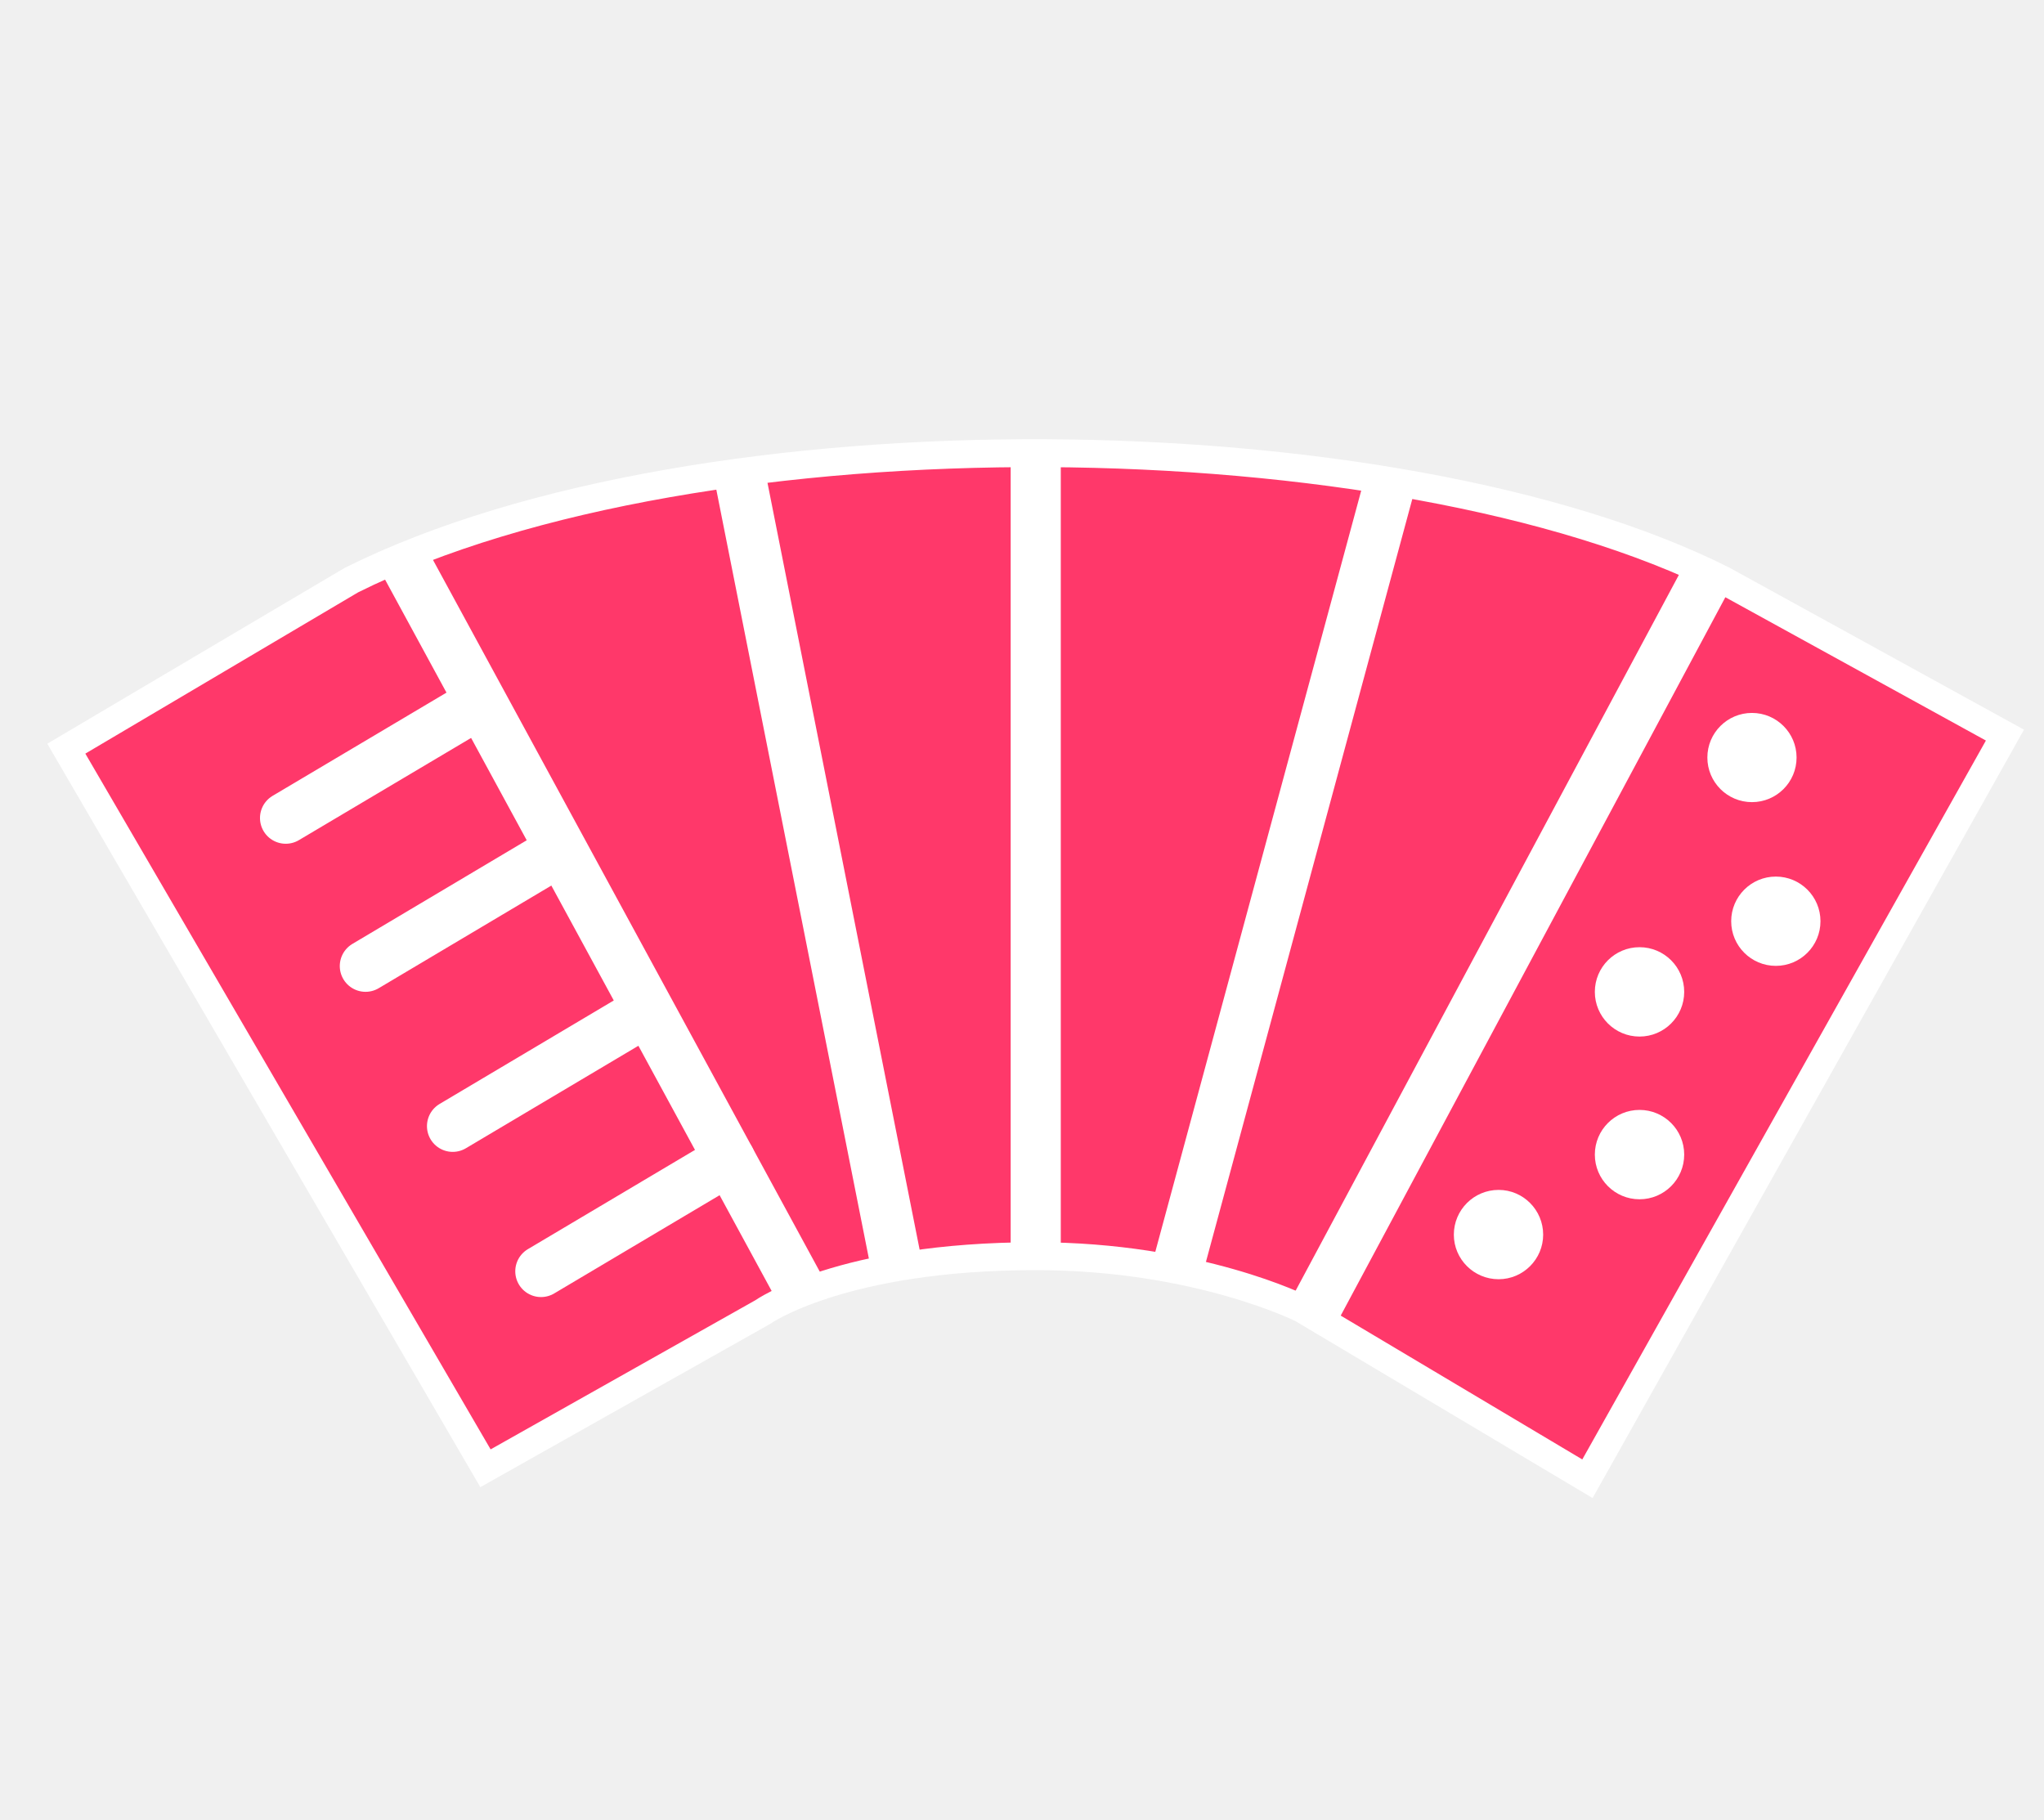
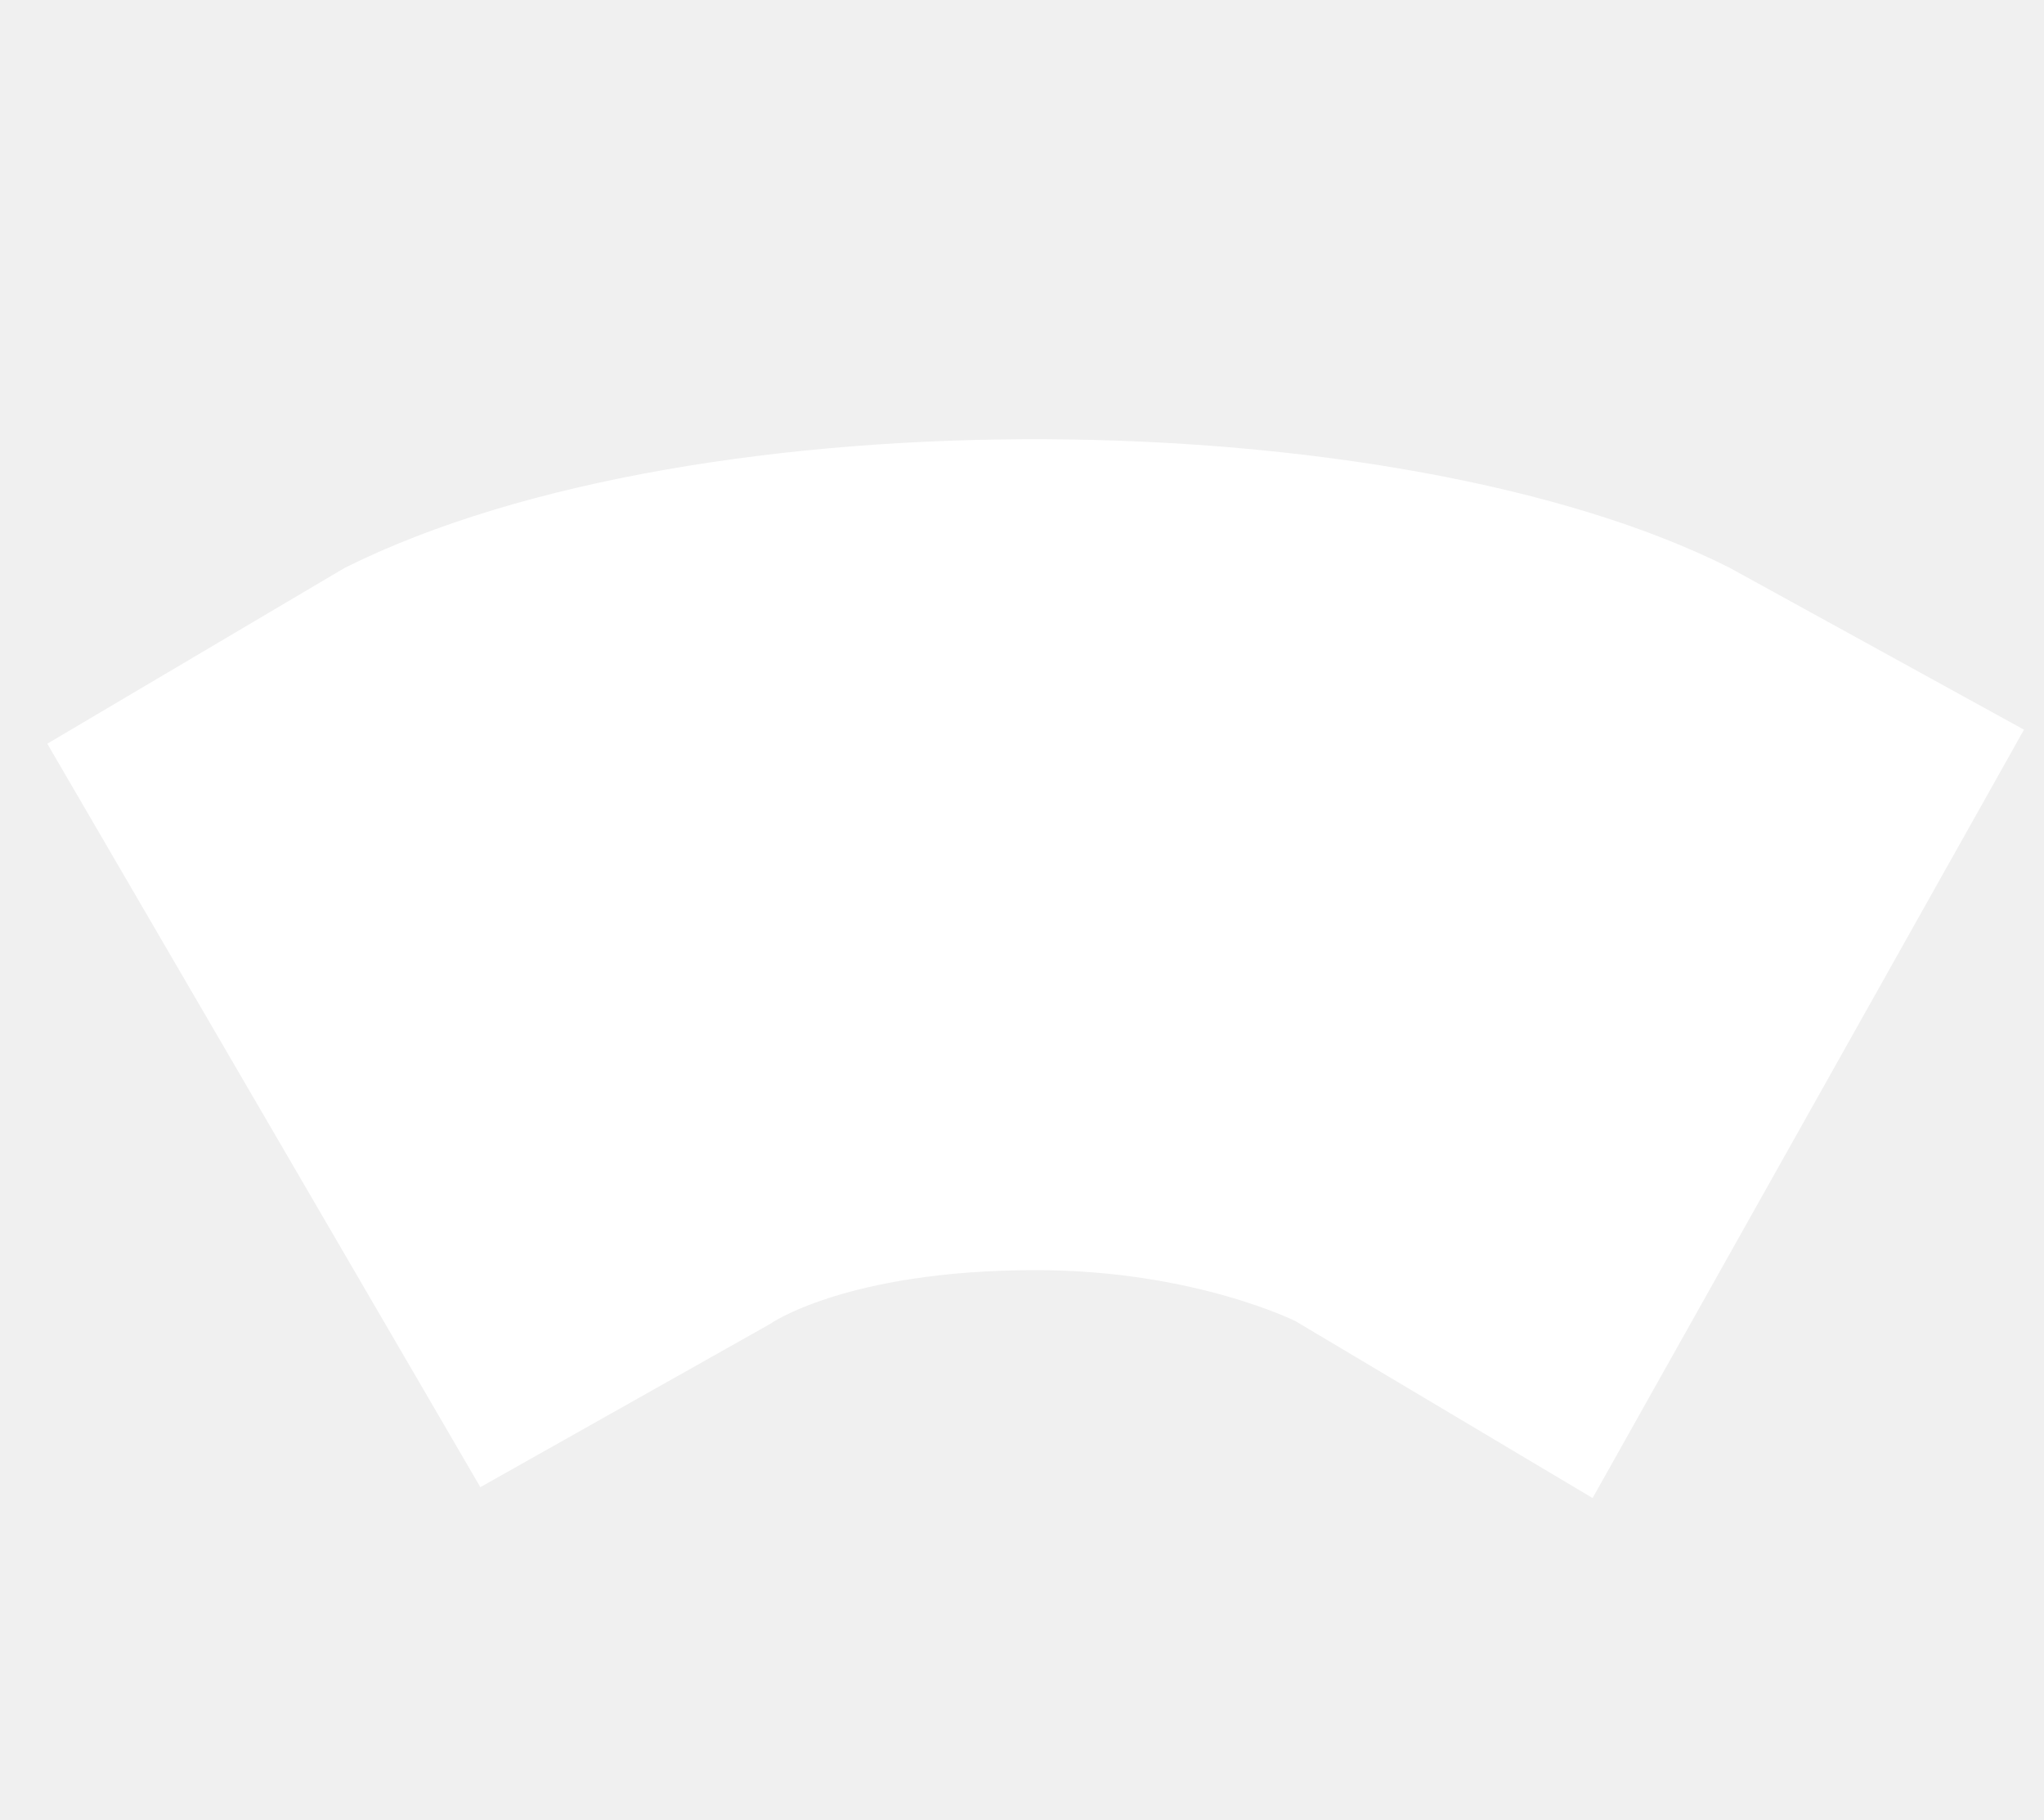
<svg xmlns="http://www.w3.org/2000/svg" version="1.1" id="Capa_1" x="0px" y="0px" width="52.333px" height="46.583px" viewBox="0 0 52.333 46.583" enable-background="new 0 0 52.333 46.583" xml:space="preserve">
-   <path id="XMLID_271_" fill="#FF386A" stroke="#FFFFFF" stroke-width="0.714" stroke-miterlimit="10" d="M44.117,14.852  c-8.344-4.201-26.164-4.463-35.119,0l-7.3,4.316L12.43,37.592l7.09-3.994c0,0,2.02-1.436,6.998-1.436c4.147,0,6.823,1.35,6.823,1.35  l7.303,4.348l10.689-19.039L44.117,14.852z" />
+   <path id="XMLID_271_" fill="#FFFFFF" stroke="#FFFFFF" stroke-width="0.714" stroke-miterlimit="10" d="M44.117,14.852  c-8.344-4.201-26.164-4.463-35.119,0l-7.3,4.316L12.43,37.592l7.09-3.994c0,0,2.02-1.436,6.998-1.436c4.147,0,6.823,1.35,6.823,1.35  l7.303,4.348l10.689-19.039L44.117,14.852z" />
  <line id="XMLID_269_" fill="none" stroke="#FFFFFF" stroke-width="1.319" stroke-miterlimit="10" x1="10.184" y1="14.057" x2="20.433" y2="32.916" />
  <line id="XMLID_267_" fill="none" stroke="#FFFFFF" stroke-width="1.319" stroke-miterlimit="10" x1="18.927" y1="12.105" x2="22.983" y2="32.549" />
  <line id="XMLID_265_" fill="none" stroke="#FFFFFF" stroke-width="1.319" stroke-miterlimit="10" x1="35.658" y1="12.105" x2="30.181" y2="32.351" />
  <line id="XMLID_263_" fill="none" stroke="#FFFFFF" stroke-width="1.319" stroke-miterlimit="10" x1="43.851" y1="14.498" x2="33.681" y2="33.492" />
  <line id="XMLID_261_" fill="none" stroke="#FFFFFF" stroke-width="1.283" stroke-miterlimit="10" x1="26.518" y1="11.603" x2="26.518" y2="31.939" />
  <line id="XMLID_259_" fill="none" stroke="#FFFFFF" stroke-width="1.319" stroke-linecap="round" stroke-miterlimit="10" x1="7.316" y1="20.943" x2="12.146" y2="18.076" />
  <line id="XMLID_257_" fill="none" stroke="#FFFFFF" stroke-width="1.319" stroke-linecap="round" stroke-miterlimit="10" x1="9.359" y1="24.734" x2="14.141" y2="21.891" />
  <line id="XMLID_255_" fill="none" stroke="#FFFFFF" stroke-width="1.319" stroke-linecap="round" stroke-miterlimit="10" x1="11.591" y1="28.832" x2="16.43" y2="25.957" />
  <line id="XMLID_253_" fill="none" stroke="#FFFFFF" stroke-width="1.319" stroke-linecap="round" stroke-miterlimit="10" x1="13.852" y1="32.549" x2="18.676" y2="29.684" />
  <circle id="XMLID_251_" fill="#FFFFFF" cx="44.856" cy="19.395" r="1.142" />
  <circle id="XMLID_249_" fill="#FFFFFF" cx="45.467" cy="23.586" r="1.143" />
  <circle id="XMLID_247_" fill="#FFFFFF" cx="41.977" cy="25.395" r="1.144" />
  <circle id="XMLID_245_" fill="#FFFFFF" cx="41.977" cy="29.561" r="1.144" />
  <path id="XMLID_243_" fill="#FFFFFF" d="M39.51,31.611c0,0.627-0.511,1.141-1.141,1.141c-0.634,0-1.146-0.514-1.146-1.141  c0-0.633,0.513-1.146,1.146-1.146C38.999,30.465,39.51,30.979,39.51,31.611z" />
</svg>
